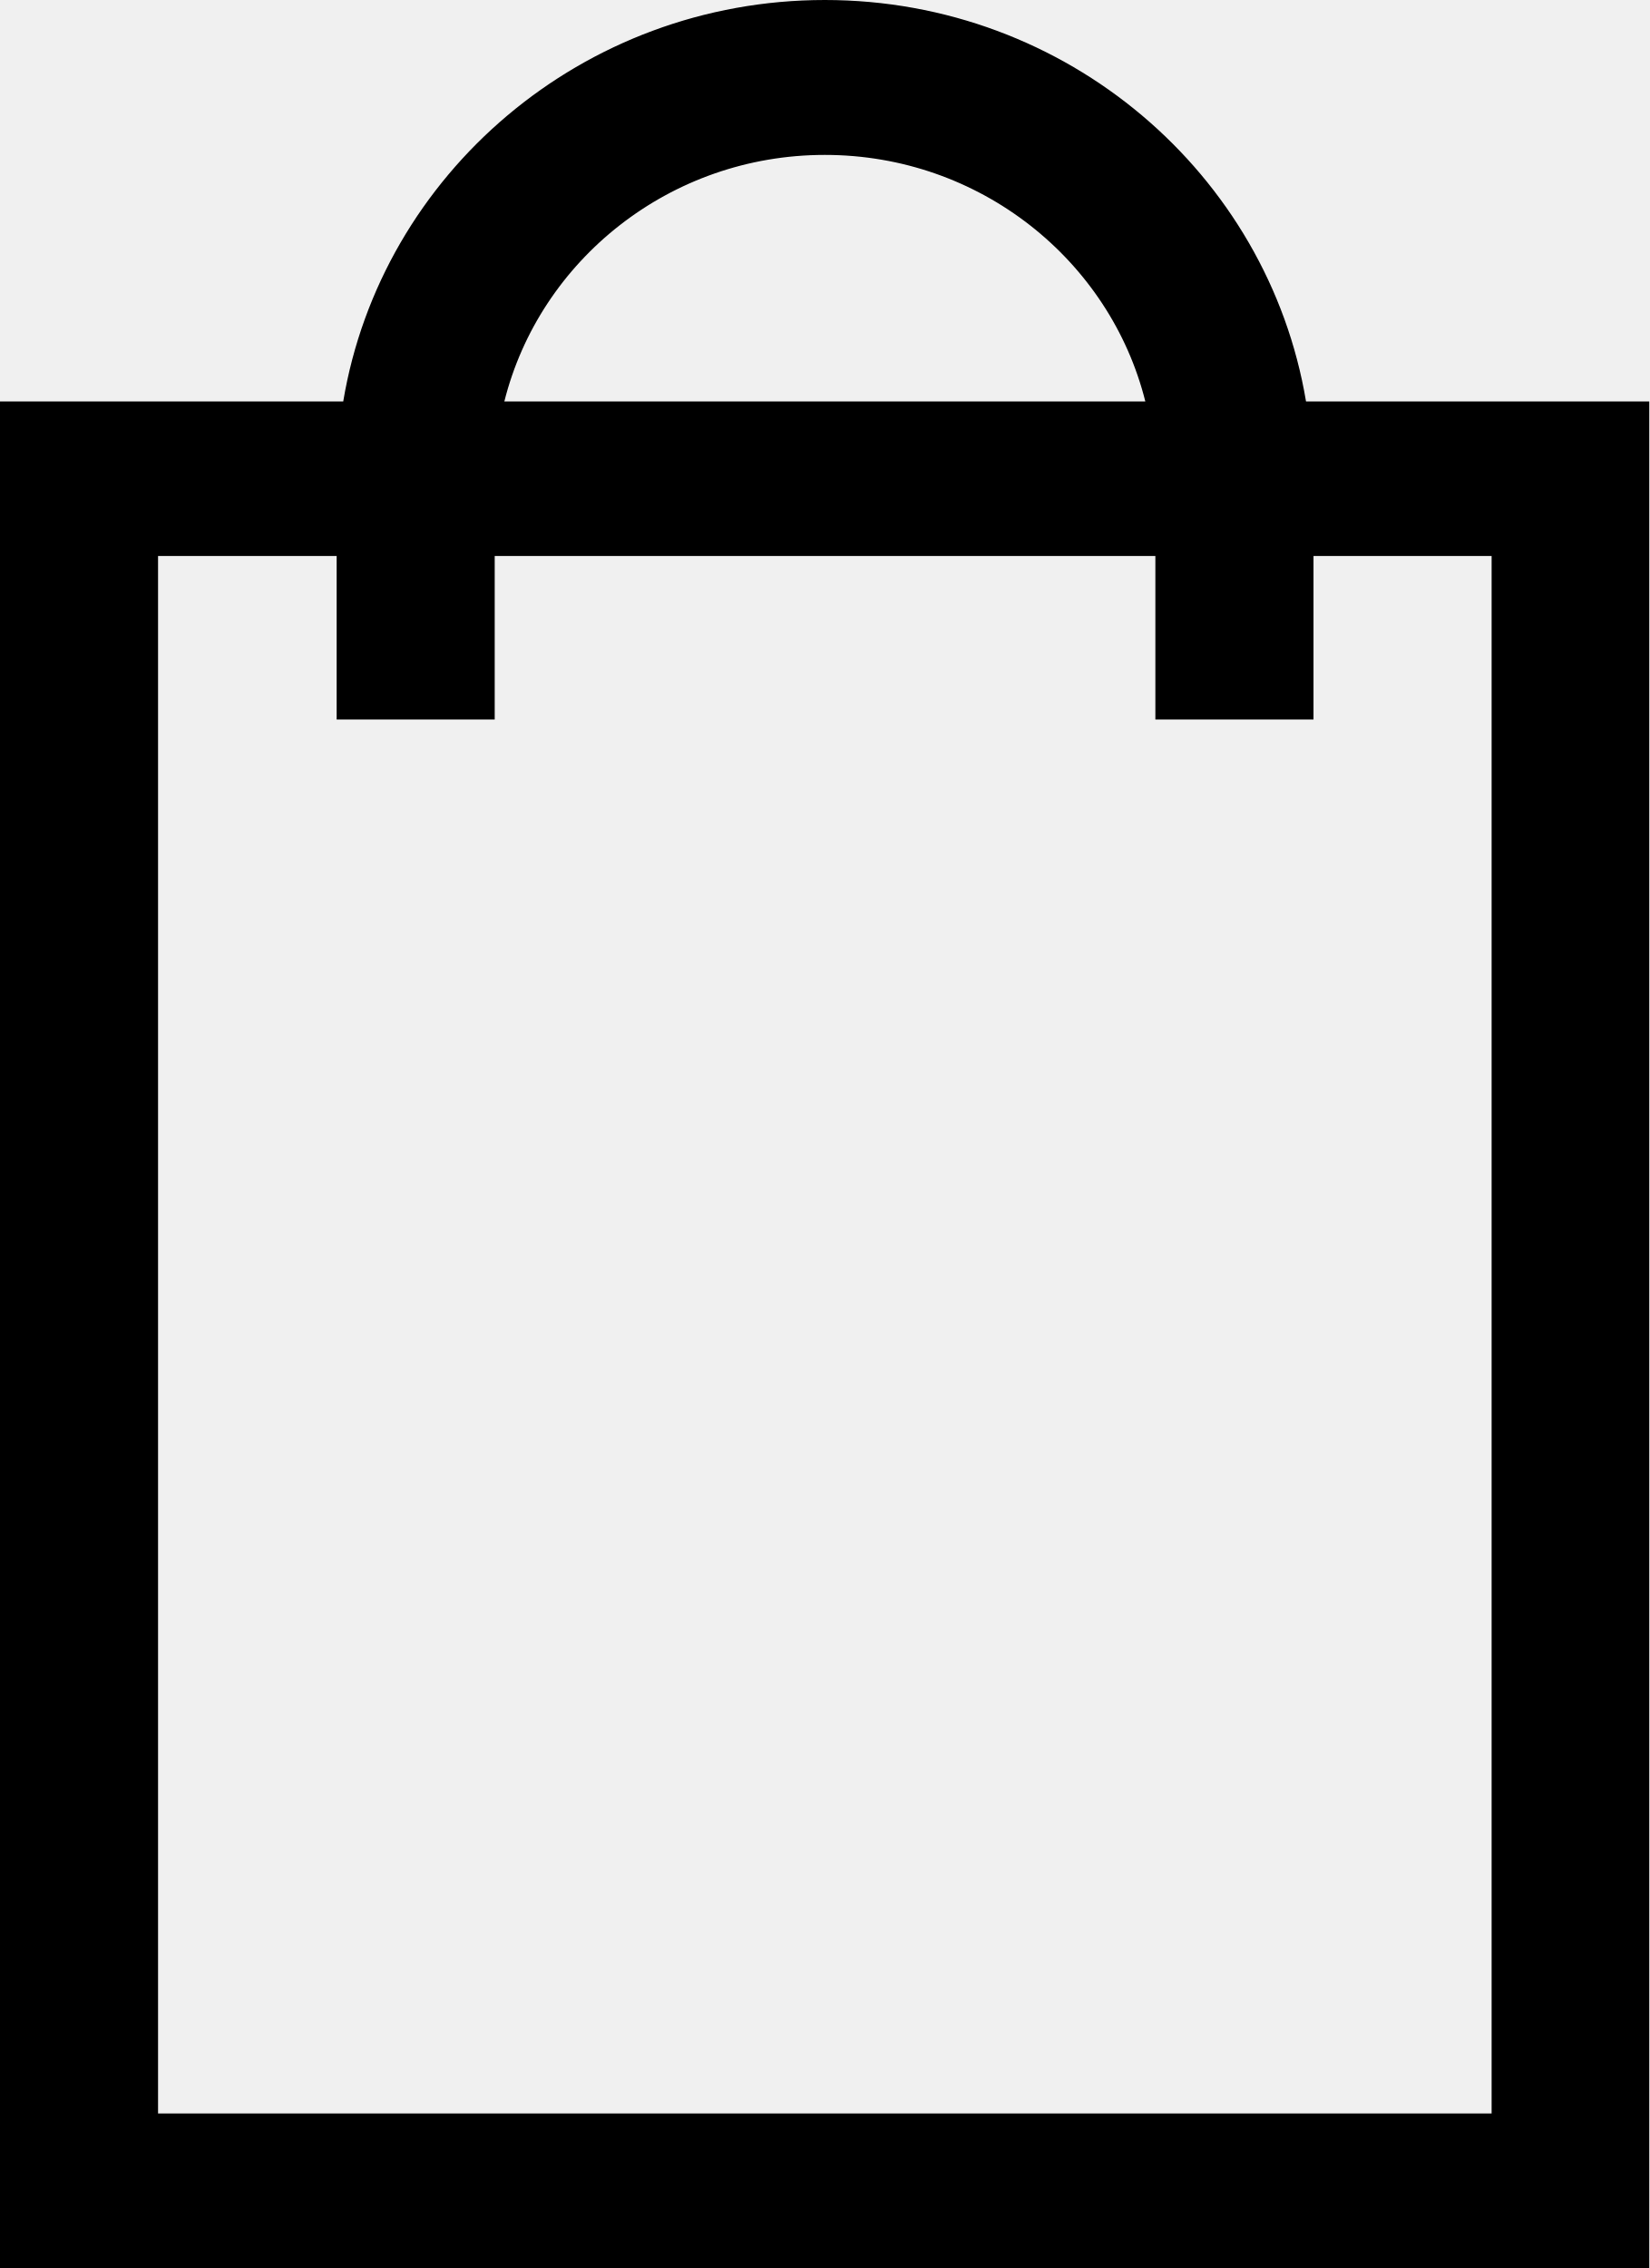
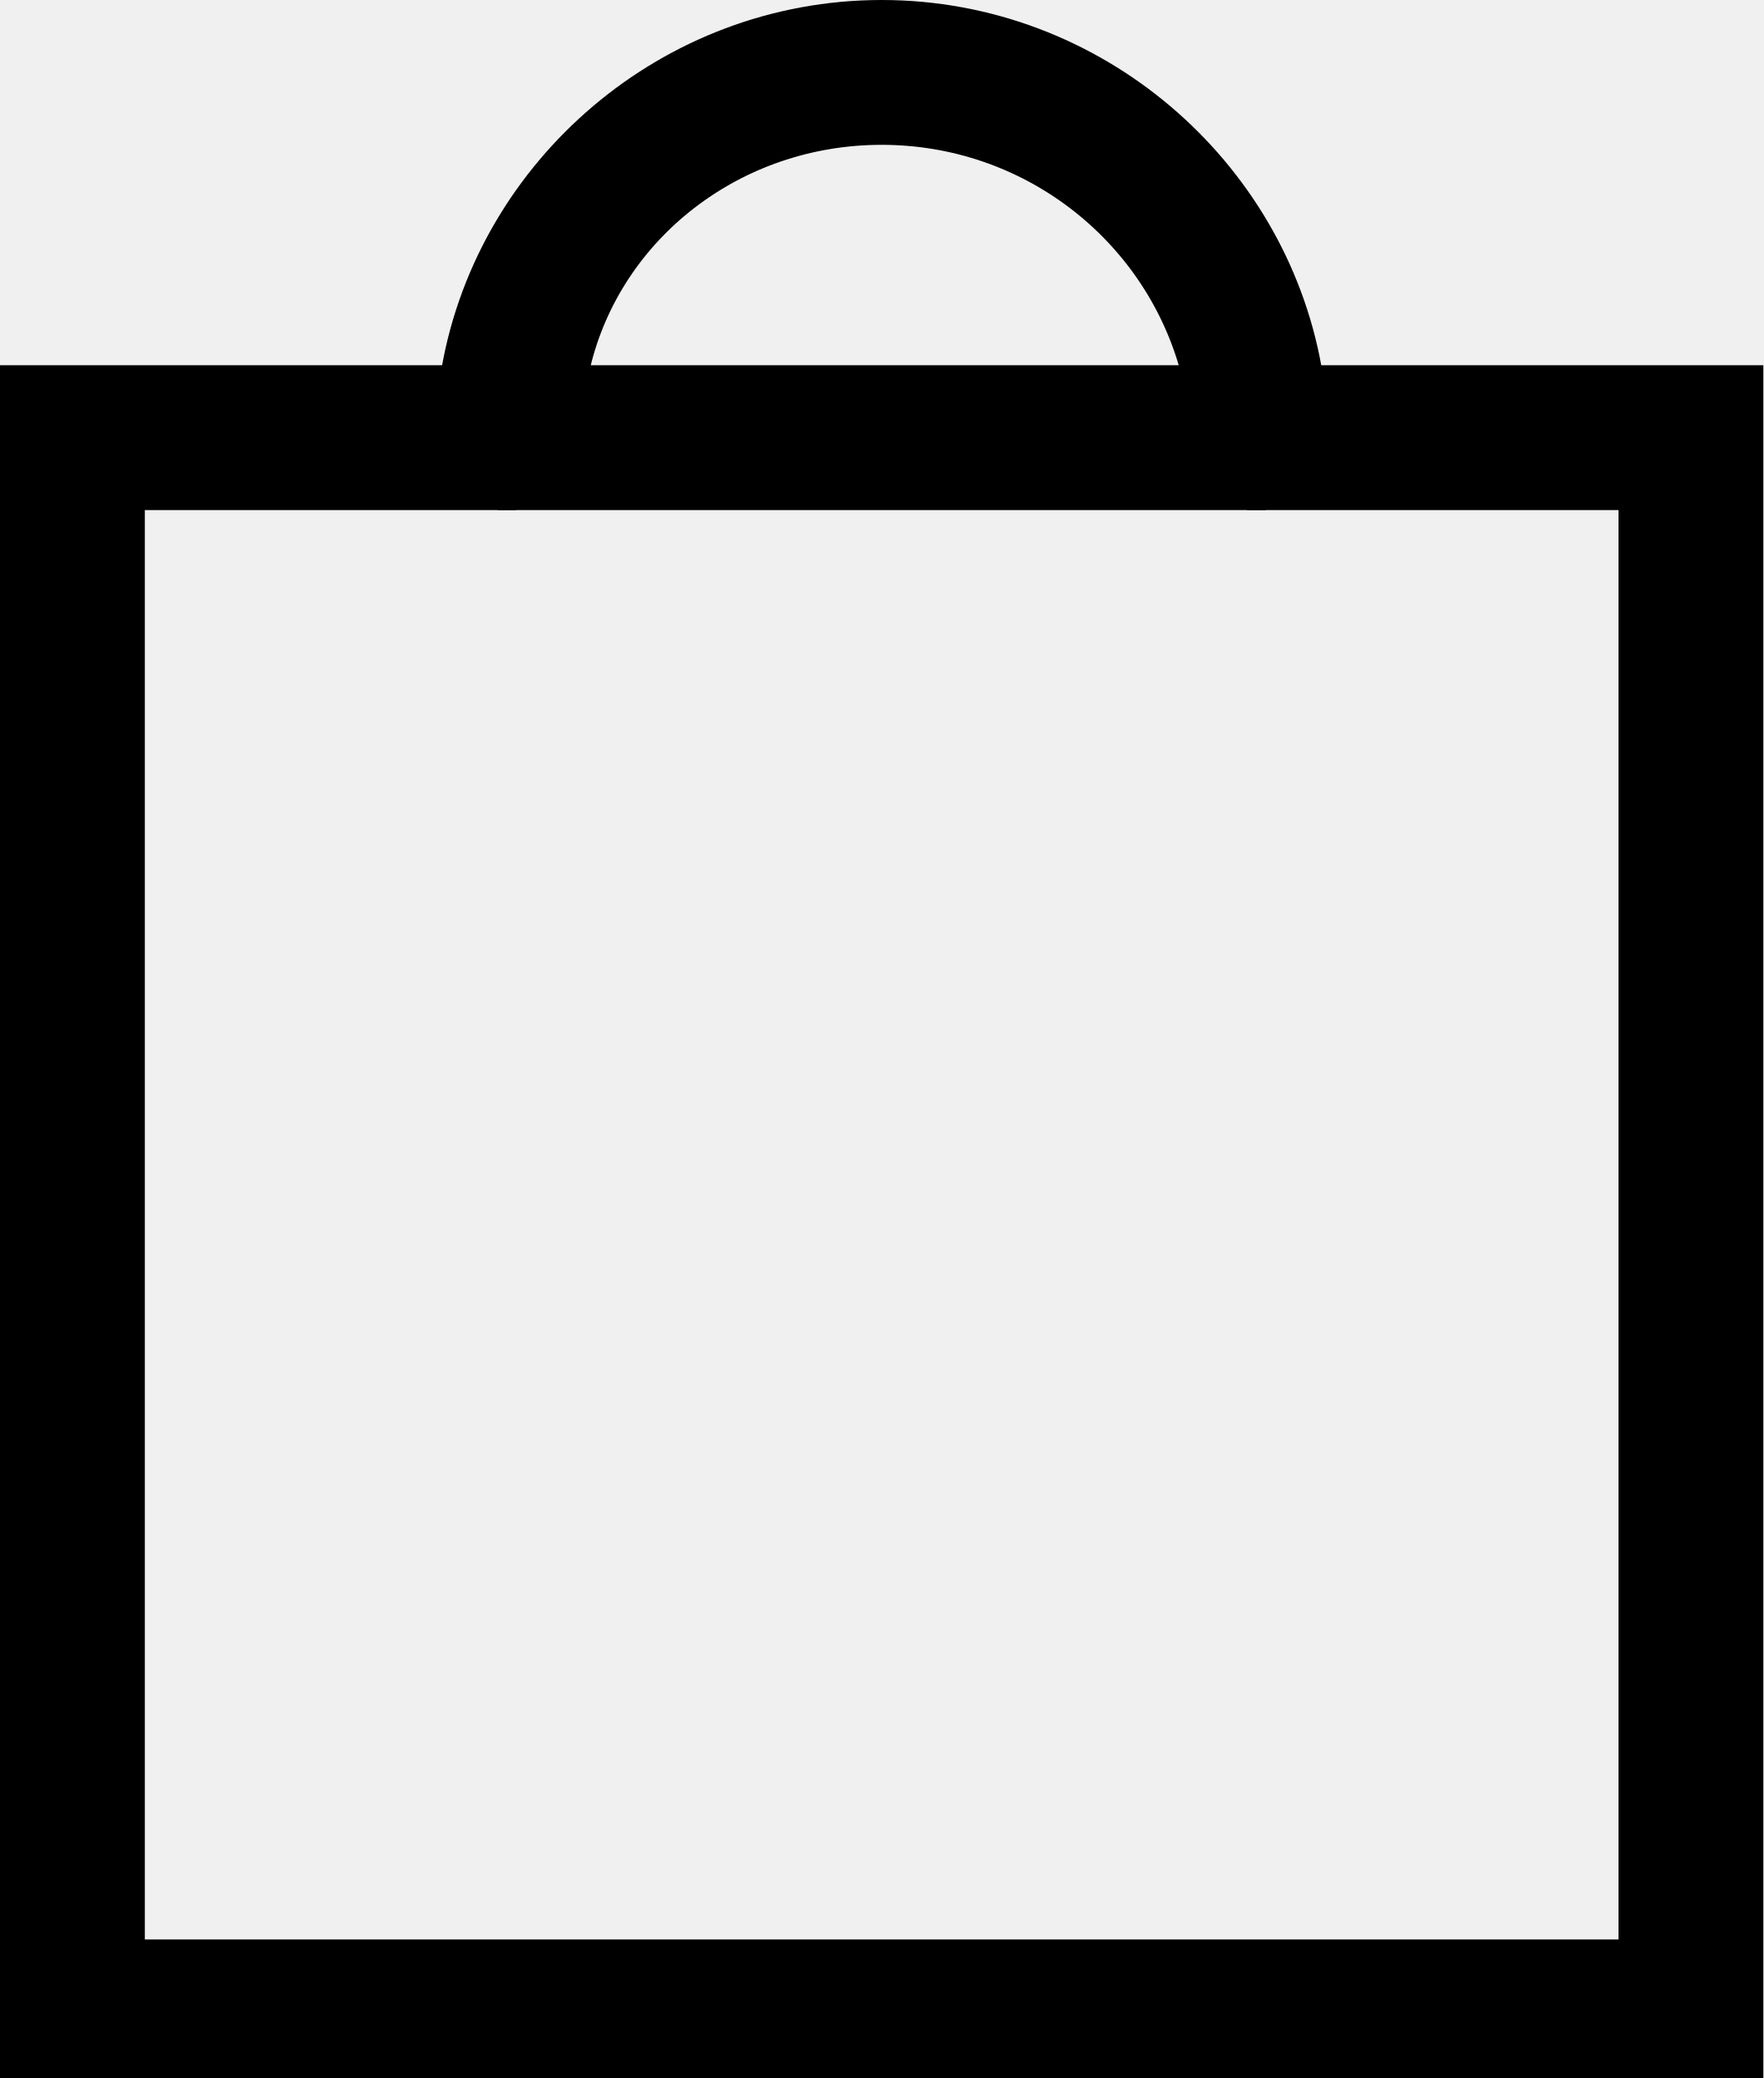
- <svg xmlns="http://www.w3.org/2000/svg" width="24" height="33" viewBox="0 0 24 33" fill="none">
-   <g id="Lager_1" clip-path="url(#clip0_7_35)">
-     <path id="Vector" d="M18.019 6.006L18.159 6.841H19.006H23V32.006H1V6.841H4.994H5.841L5.981 6.006C6.452 3.185 8.961 1 12.003 1C15.044 1 17.547 3.184 18.019 6.006ZM16.667 6.841H17.948L17.637 5.599C17.011 3.099 14.718 1.254 12.003 1.254C9.289 1.254 6.995 3.099 6.369 5.599L6.058 6.841H7.339H16.667ZM21.706 31.752H22.706V30.752V30.746V8.09V7.09H21.706H19.114H18.114V8.09V9.469H17.813V8.09V7.09H16.813H7.199H6.199V8.09V9.469H5.899V8.09V7.09H4.899H2.3H1.3V8.09V30.752V31.752H2.3H21.706Z" fill="black" stroke="black" stroke-width="2" />
+ <svg xmlns="http://www.w3.org/2000/svg" xmlns:xlink="http://www.w3.org/1999/xlink" version="1.1" id="Layer_1" x="0px" y="0px" viewBox="0 0 28 33" style="enable-background:new 0 0 28 33;" xml:space="preserve">
+   <style type="text/css">
+ 	.st0{clip-path:url(#SVGID_00000005241598041799791200000003151578184318043532_);}
+ 	.st1{stroke:#000000;stroke-width:2;}
+ </style>
+   <g>
+     <defs>
+       <rect id="SVGID_1_" y="0" width="28" height="33" />
+     </defs>
+     <clipPath id="SVGID_00000034768391186954389550000018104936676276029852_">
+       <use xlink:href="#SVGID_1_" style="overflow:visible;" />
+     </clipPath>
+     <g id="Lager_1" style="clip-path:url(#SVGID_00000034768391186954389550000018104936676276029852_);">
+       <path id="Vector" class="st1" d="M20,6l0.1,0.8H21h6V32H1V6.8h6h0.8L8,6c0.5-2.8,3-5,6-5C17,1,19.5,3.2,20,6z M18.7,6.8h1.3    l-0.3-1.2C19,3.1,16.7,1.3,14,1.3S9,3.1,8.4,5.6L8.1,6.8h1.3H18.7z M7.9,8.1v-1h-1H2.3h-1v1v22.7v1h1h23.4h1v-1v0V8.1v-1h-1h-4.6    h-1v1 M19.8,8.1v-1h-1H9.2h-1v1" />
+     </g>
  </g>
-   <defs>
-     <clipPath id="clip0_7_35">
-       <rect width="24" height="33" fill="white" />
-     </clipPath>
-   </defs>
</svg>
